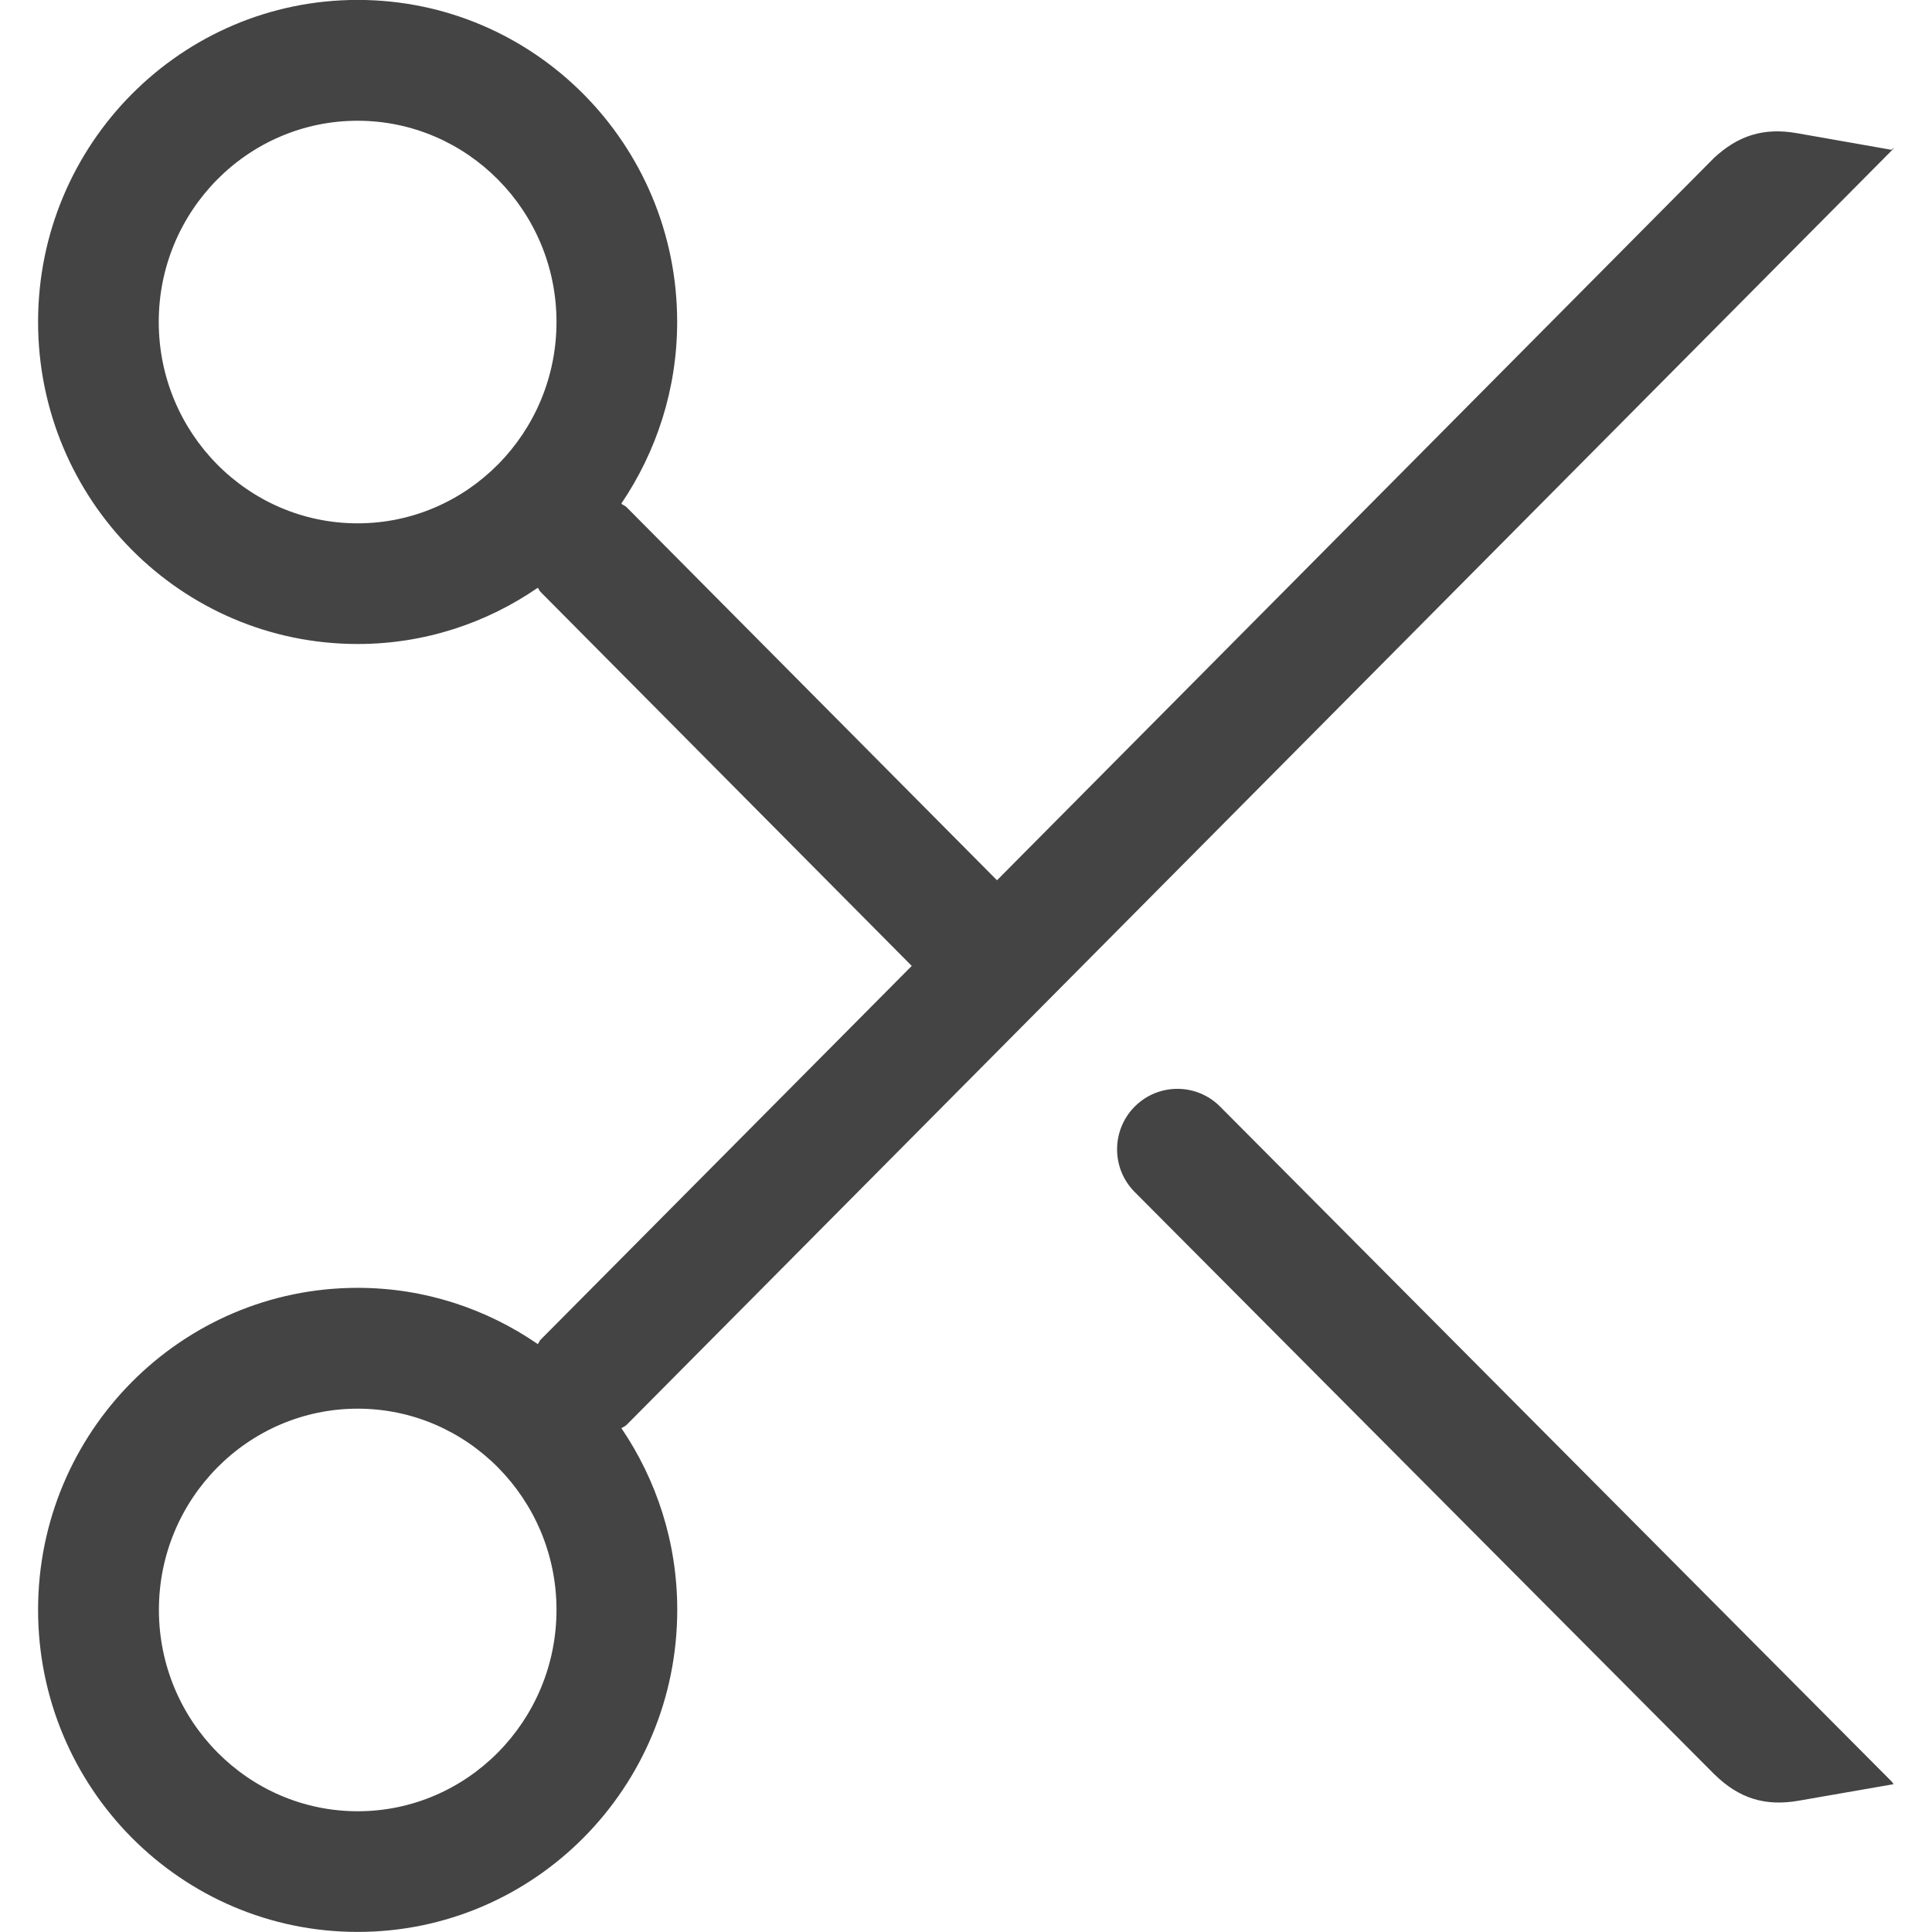
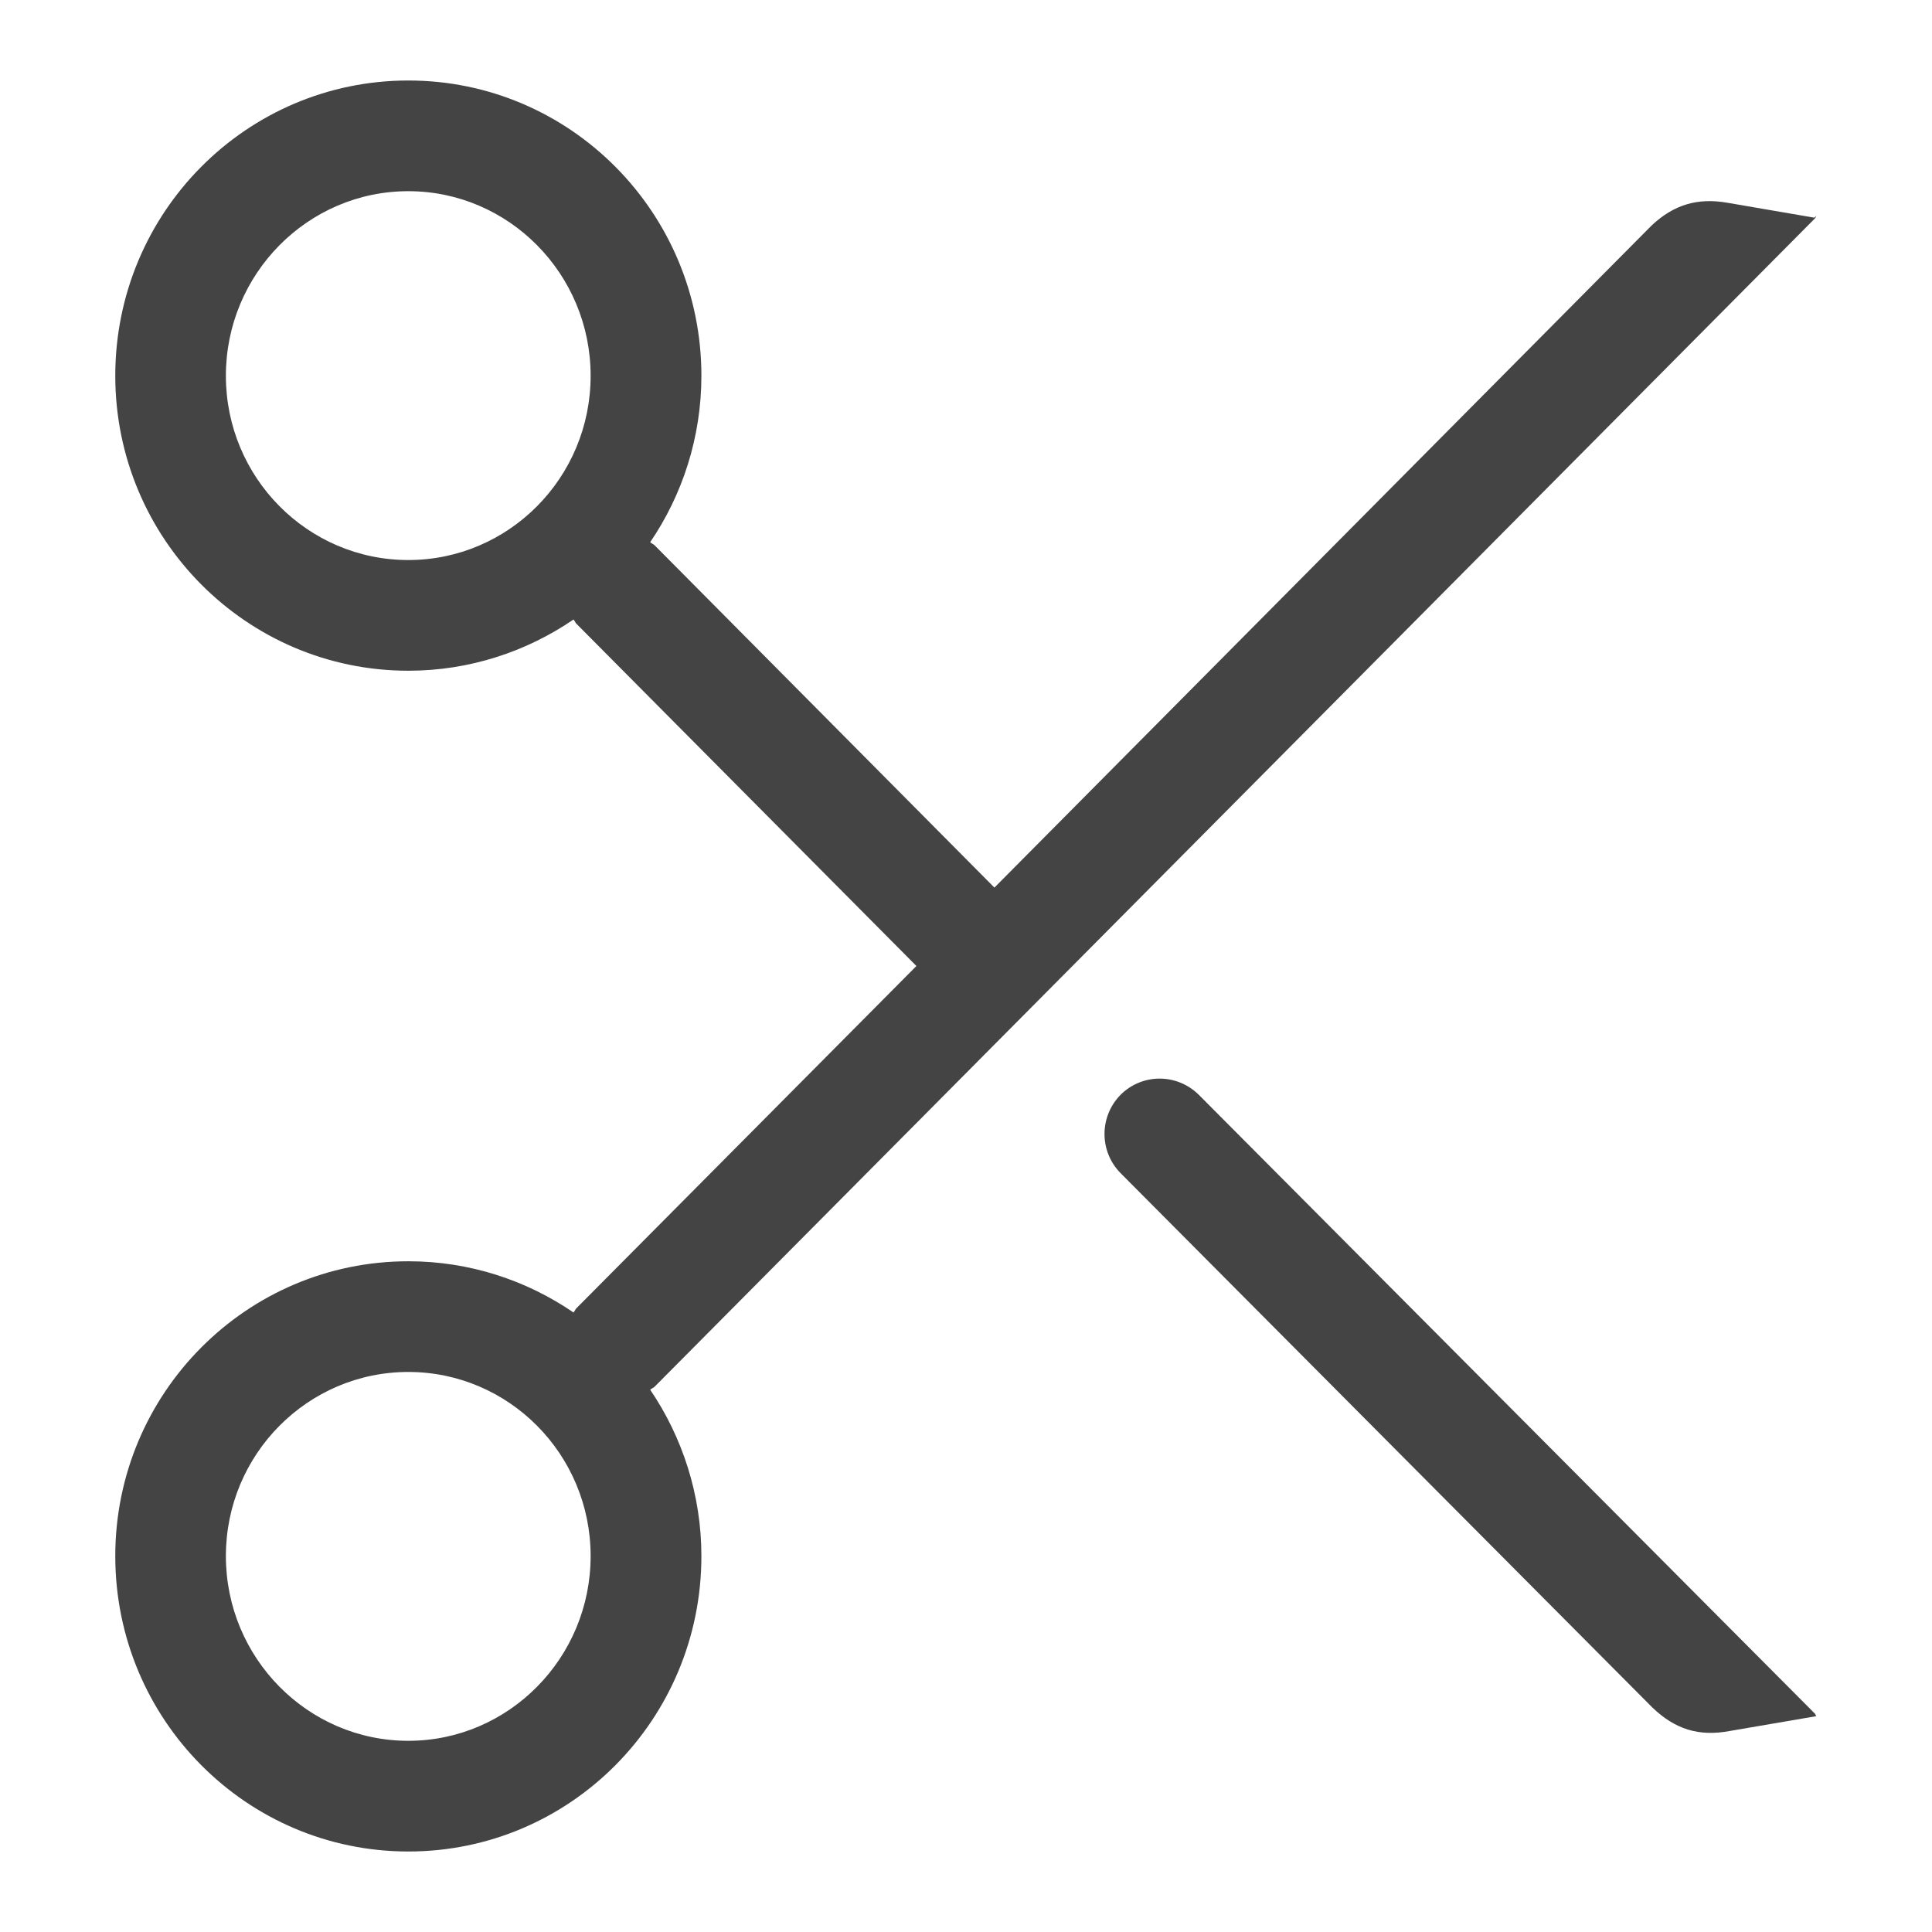
<svg xmlns="http://www.w3.org/2000/svg" version="1.1" width="24" height="24" viewBox="0 0 24 24">
-   <path fill="#444" d="M21.3 22.045l-7.206-7.239c-0.291-0.293-0.289-0.769 0.003-1.061s0.768-0.293 1.061 0.003l8.346 8.388c0.008 0.009 0.010 0.019 0.018 0.028l-1.172 0.204c-0.422 0.075-0.747-0.027-1.050-0.324zM23.504 0.807c-0.002-0.001-0.002-0.003-0.003-0.005s-0.003-0.001-0.005-0.003l0.008 0.007zM7.782 17.701c-0.018 0.020-0.042 0.026-0.063 0.040 0.437 0.644 0.694 1.419 0.694 2.256 0 2.211-1.777 4.002-3.97 4.002s-3.97-1.791-3.97-4.002c0-2.208 1.778-3.999 3.97-3.999 0.831 0 1.6 0.26 2.238 0.699 0.014-0.018 0.019-0.038 0.034-0.054l4.611-4.644-4.609-4.644c-0.016-0.015-0.022-0.036-0.036-0.054-0.637 0.439-1.407 0.699-2.238 0.699-2.193 0-3.97-1.791-3.97-4.002 0-2.208 1.778-3.999 3.97-3.999 2.192 0 3.969 1.791 3.969 3.999 0 0.838-0.258 1.614-0.694 2.258 0.019 0.018 0.043 0.024 0.063 0.042l4.604 4.637 8.907-8.973c0.299-0.278 0.617-0.38 1.028-0.308l1.177 0.207 0.032-0.031c-0.009 0.010-0.012 0.024-0.023 0.033l-15.723 15.838zM6.913 3.999c0-1.378-1.109-2.499-2.471-2.499s-2.47 1.12-2.47 2.499c0 1.38 1.108 2.502 2.47 2.502s2.471-1.122 2.471-2.502zM6.913 19.998c0-1.378-1.109-2.499-2.469-2.499-1.362 0-2.47 1.12-2.47 2.499 0 1.38 1.109 2.502 2.47 2.502 1.361 0 2.469-1.122 2.469-2.502z" />
+   <path fill="#444" d="M20.526 21.211l-6.605-6.637c-0.268-0.271-0.267-0.706 0.002-0.977 0.269-0.265 0.702-0.266 0.974 0.008l7.65 7.684c0.005 0.012 0.010 0.019 0.015 0.030l-1.074 0.184c-0.388 0.073-0.683-0.024-0.962-0.292zM22.546 1.737c-0.001-0.001-0.001-0.002-0.005-0.003-0.001-0.001-0.002-0.001-0.003-0.002l0.008 0.005zM8.133 17.225c-0.018 0.019-0.040 0.022-0.056 0.039 0.399 0.587 0.636 1.304 0.636 2.066 0 2.030-1.63 3.67-3.64 3.67s-3.641-1.64-3.641-3.67c0-2.022 1.63-3.662 3.641-3.662 0.762 0 1.468 0.237 2.051 0.636 0.012-0.012 0.019-0.031 0.032-0.048l4.228-4.256-4.228-4.256c-0.013-0.017-0.020-0.036-0.032-0.048-0.583 0.398-1.29 0.636-2.051 0.636-2.010 0-3.641-1.64-3.641-3.664 0-2.028 1.63-3.668 3.641-3.668 2.009 0 3.64 1.64 3.64 3.668 0 0.764-0.236 1.48-0.636 2.067 0.016 0.018 0.038 0.021 0.056 0.040l4.22 4.251 8.165-8.226c0.272-0.255 0.566-0.347 0.942-0.281l1.078 0.185 0.030-0.026c-0.009 0.007-0.011 0.021-0.021 0.034l-14.414 14.513zM7.337 4.668c0-1.265-1.017-2.293-2.265-2.293s-2.266 1.028-2.266 2.293c0 1.266 1.018 2.289 2.266 2.289s2.265-1.023 2.265-2.289zM7.337 19.33c0-1.265-1.017-2.287-2.265-2.287s-2.266 1.022-2.266 2.287c0 1.266 1.018 2.295 2.266 2.295s2.265-1.029 2.265-2.295z" />
</svg>
